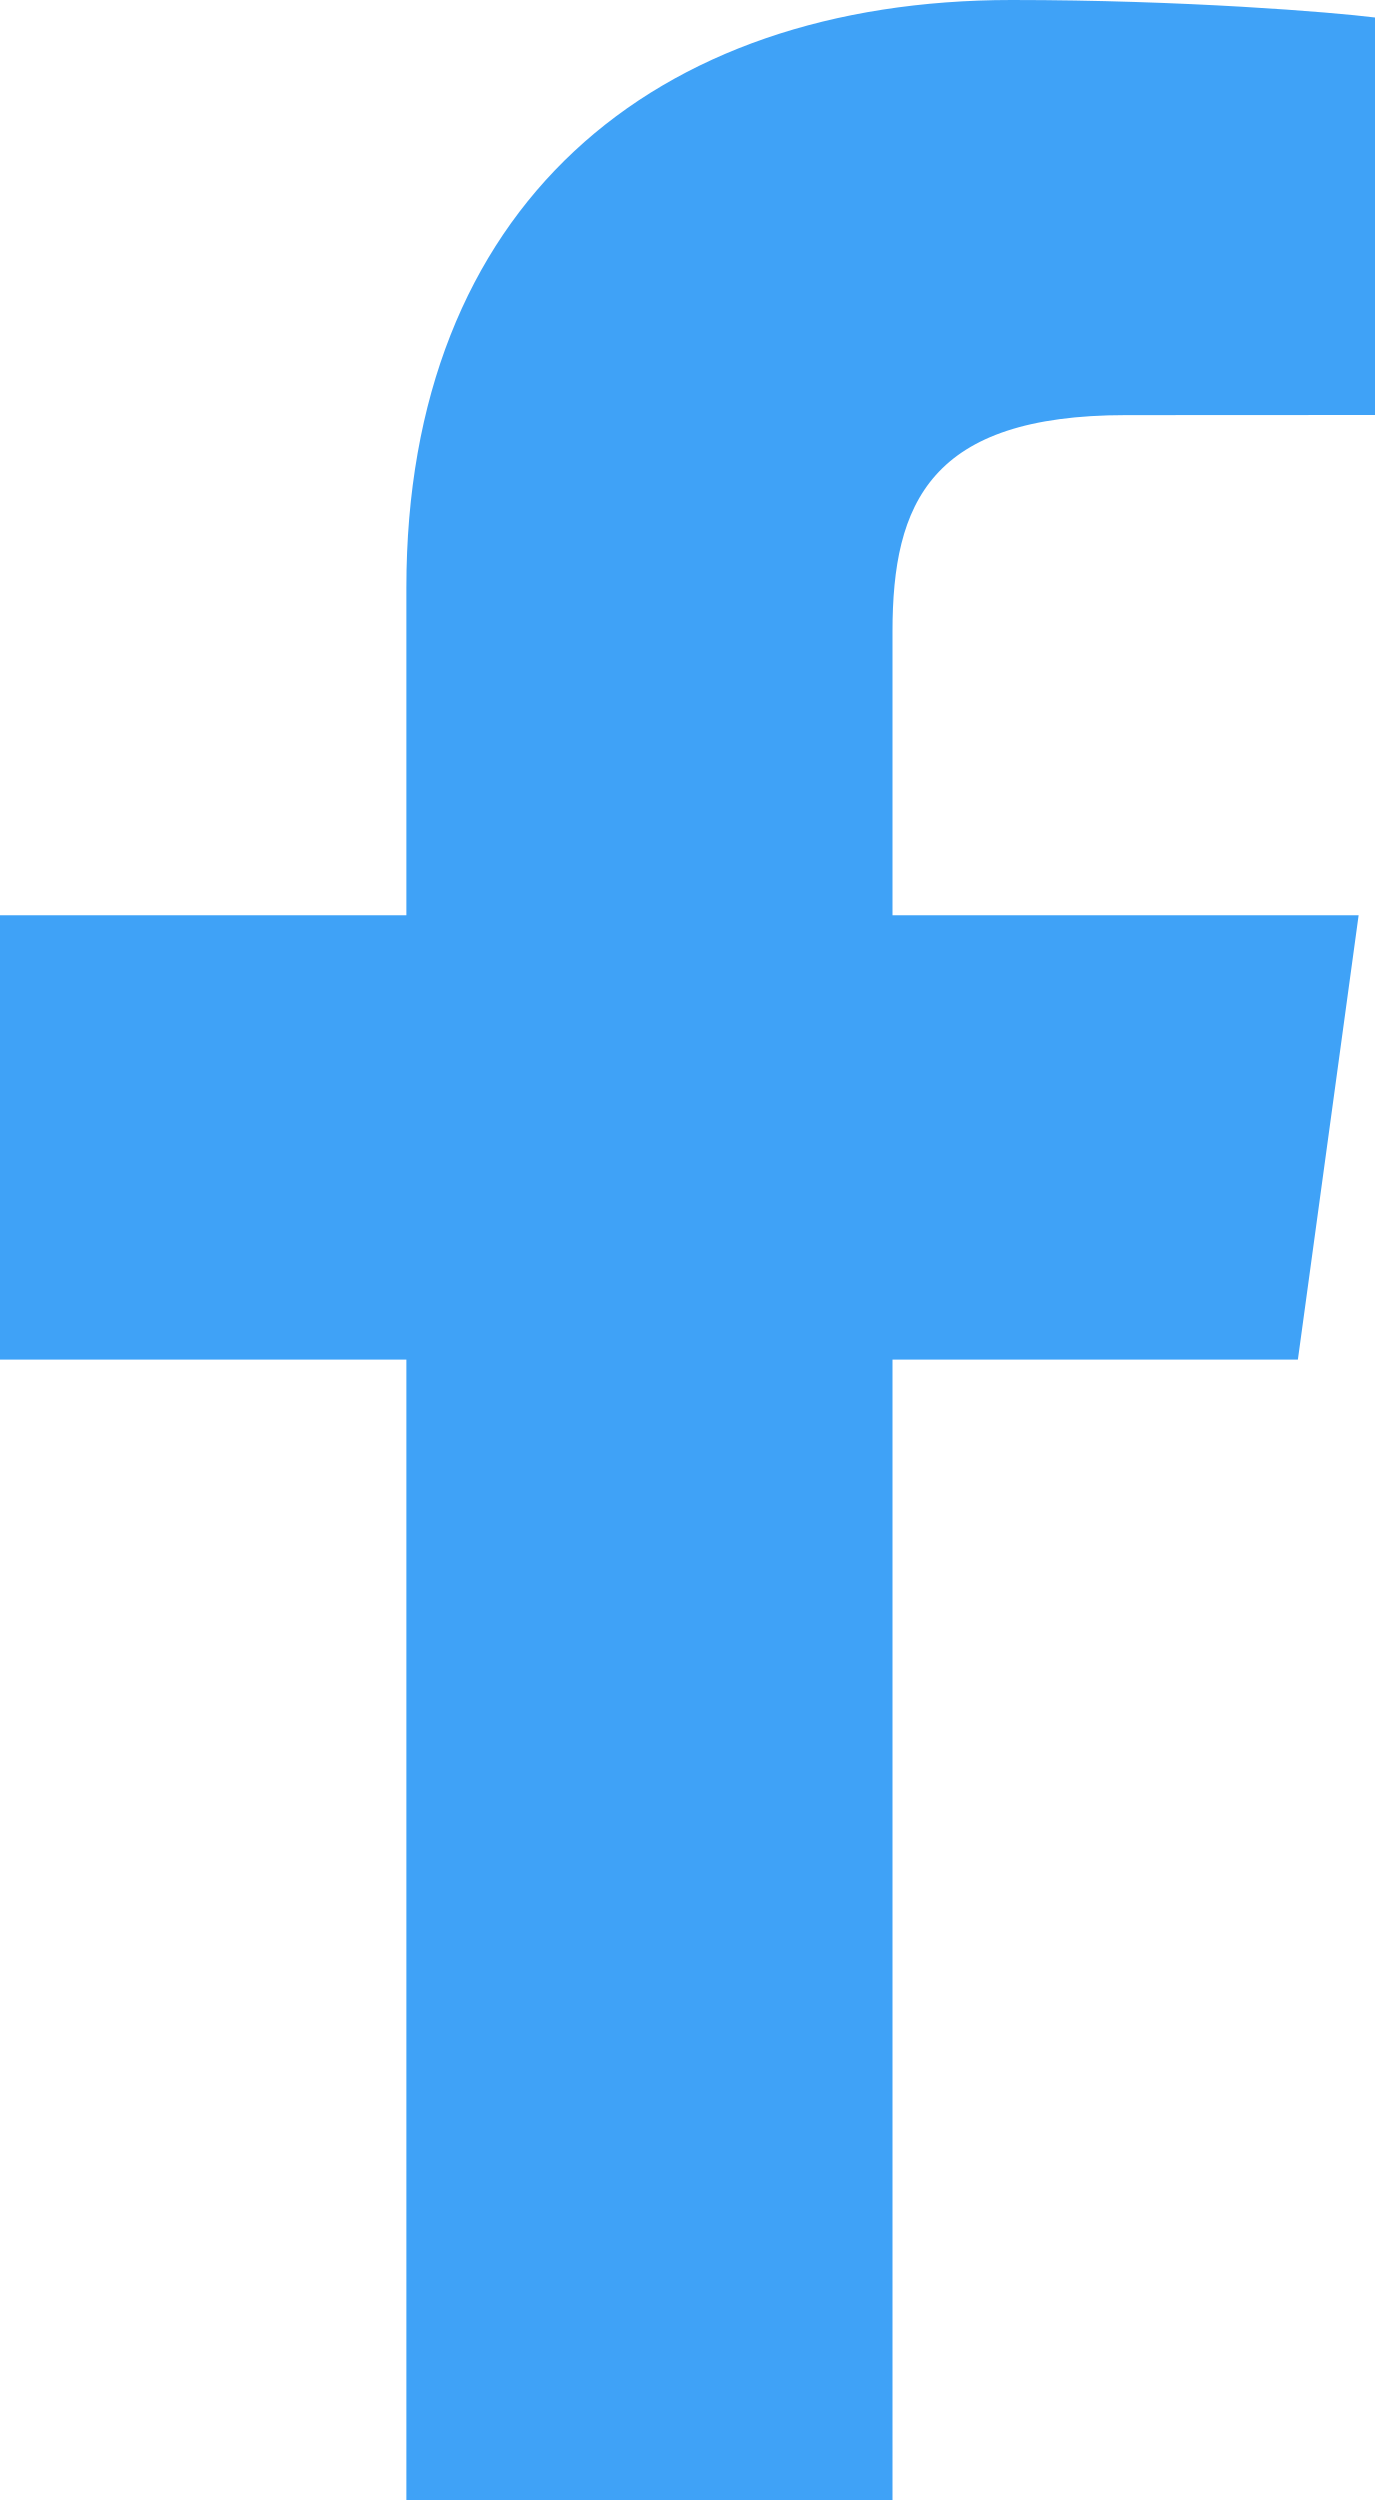
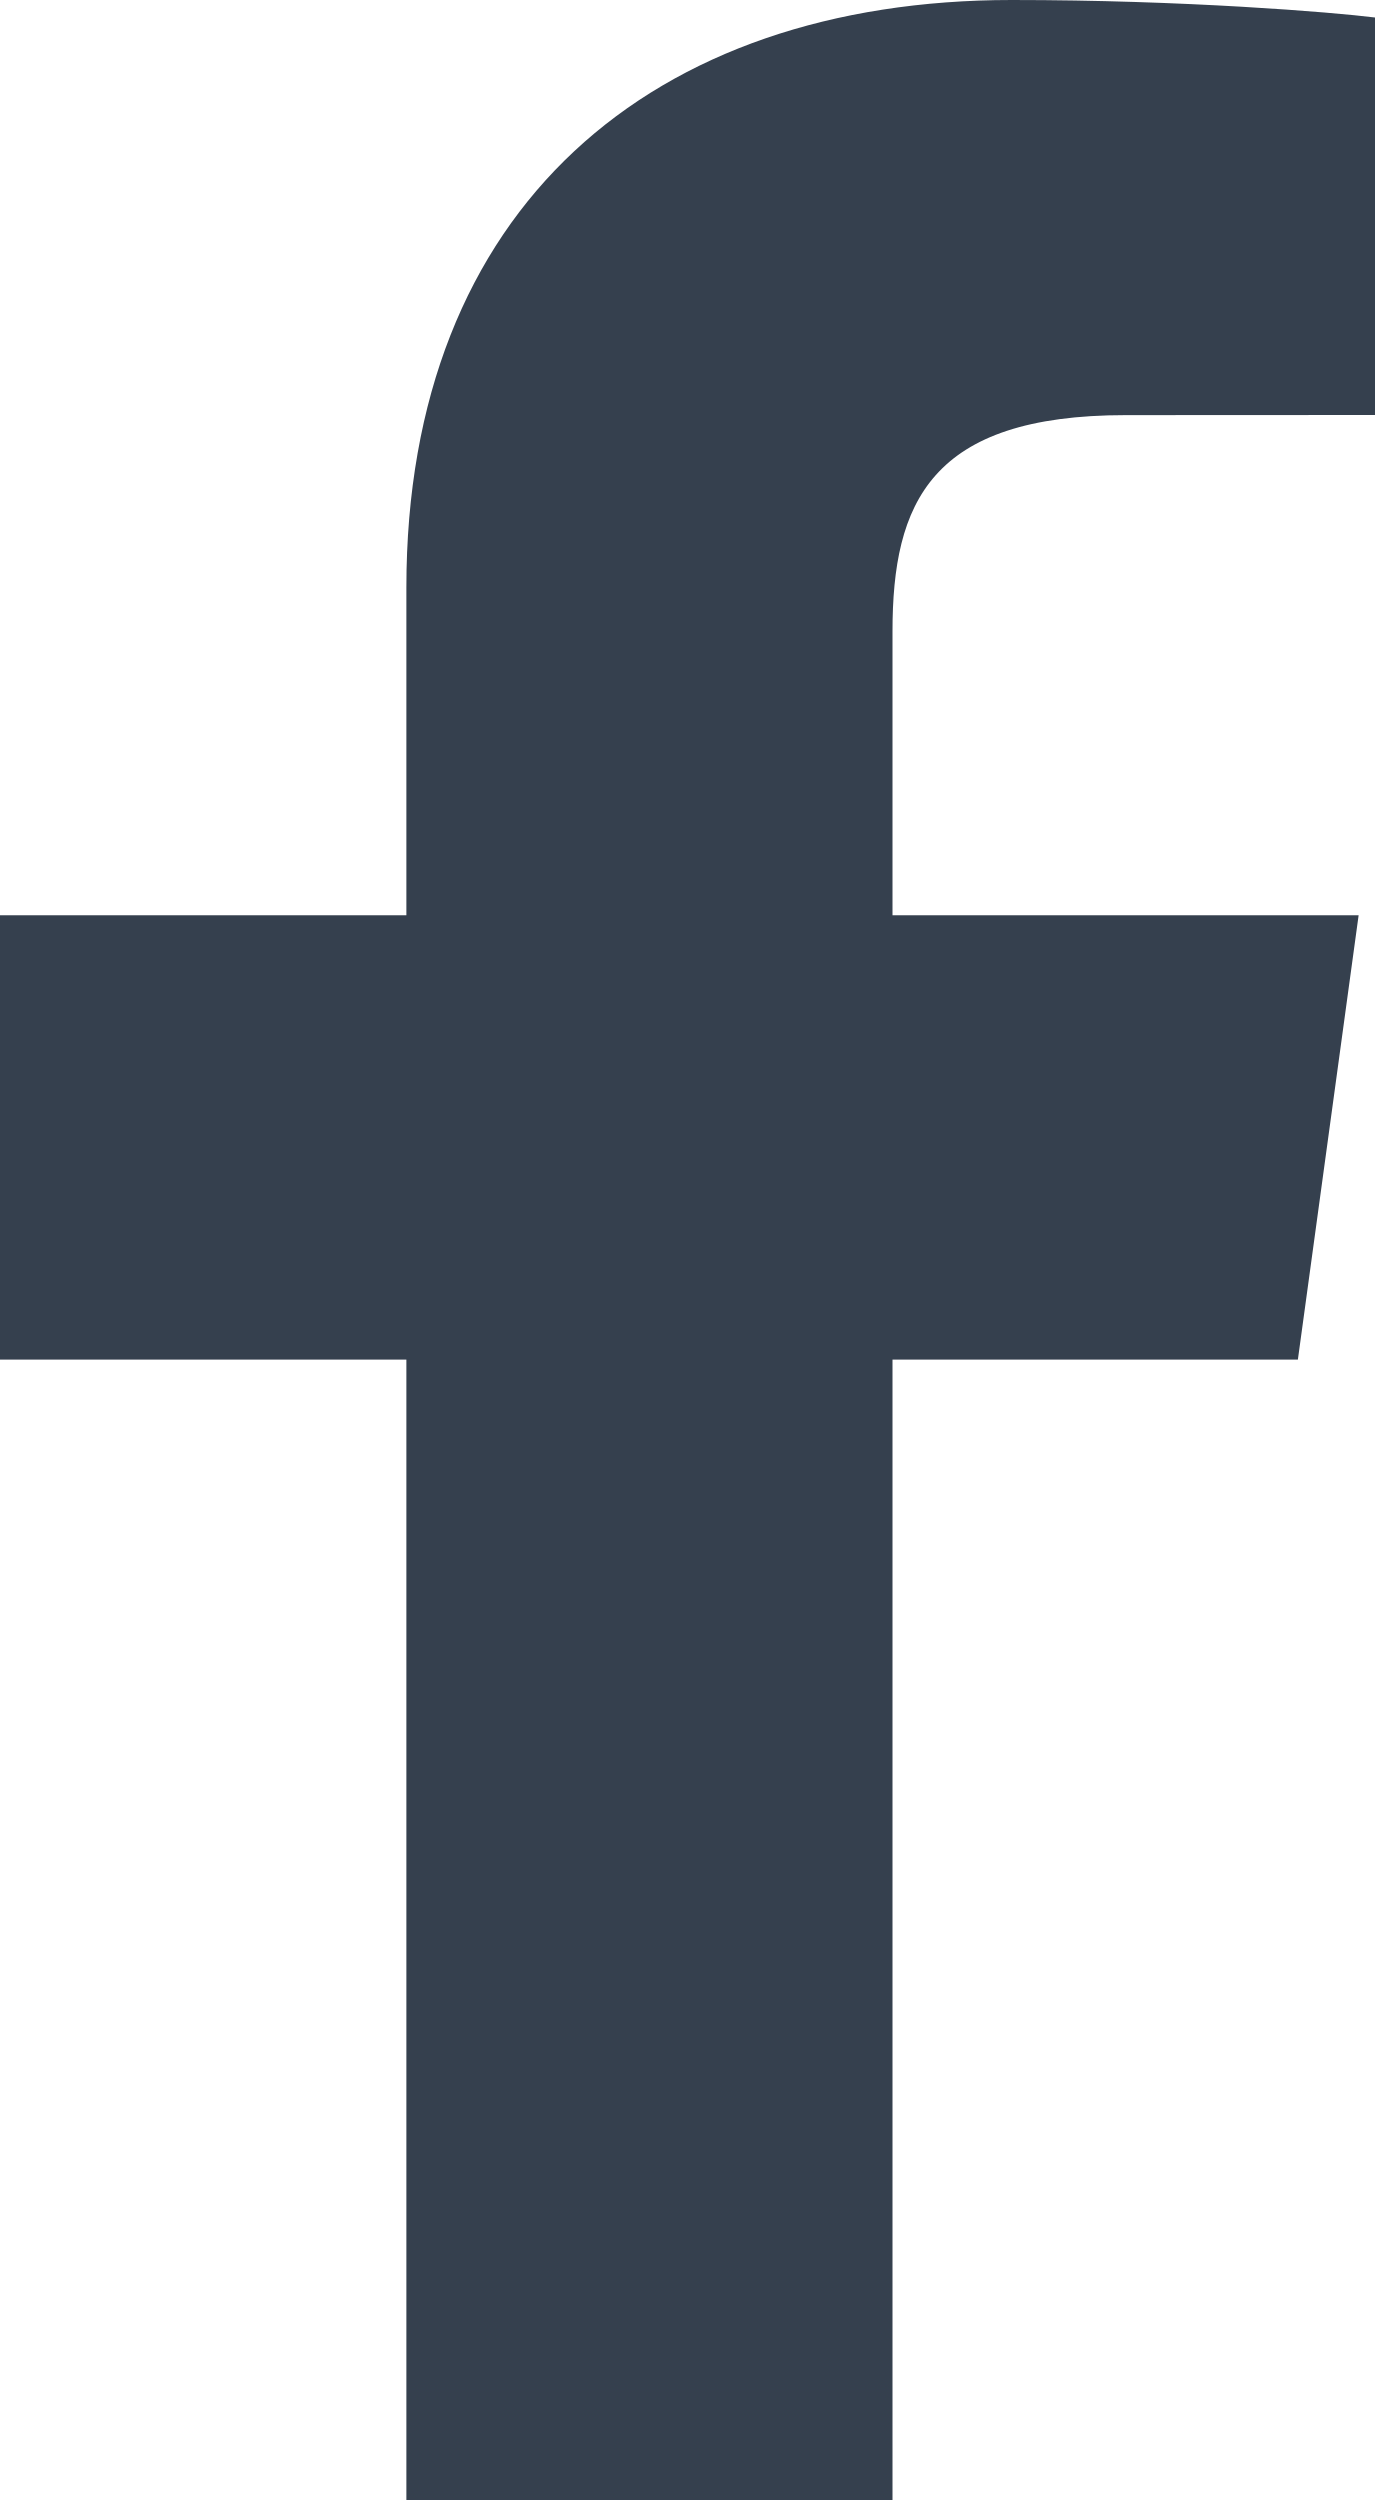
<svg xmlns="http://www.w3.org/2000/svg" width="11px" height="20px" viewBox="0 0 11 20" version="1.1">
  <defs />
  <g id="Components" stroke="none" stroke-width="1" fill="none" fill-rule="evenodd">
-     <g id="Footers" transform="translate(-1077, -1277)" fill="#3FA2F7">
+     <g id="Footers" transform="translate(-1077, -1277)" fill="#35404e">
      <g id="Footer-#9" transform="translate(0, 1158)">
        <g id="Social" transform="translate(1028, 119)">
          <path d="M56.14,20 L56.14,10.877 L59.383,10.877 L59.869,7.322 L56.14,7.322 L56.14,5.052 C56.14,4.022 56.443,3.321 58.006,3.321 L60,3.32 L60,0.14 C59.655,0.097 58.471,0 57.094,0 C54.22,0 52.251,1.657 52.251,4.7 L52.251,7.322 L49,7.322 L49,10.877 L52.251,10.877 L52.251,20 L56.14,20 Z" id="Faacebook" />
        </g>
      </g>
    </g>
  </g>
</svg>
